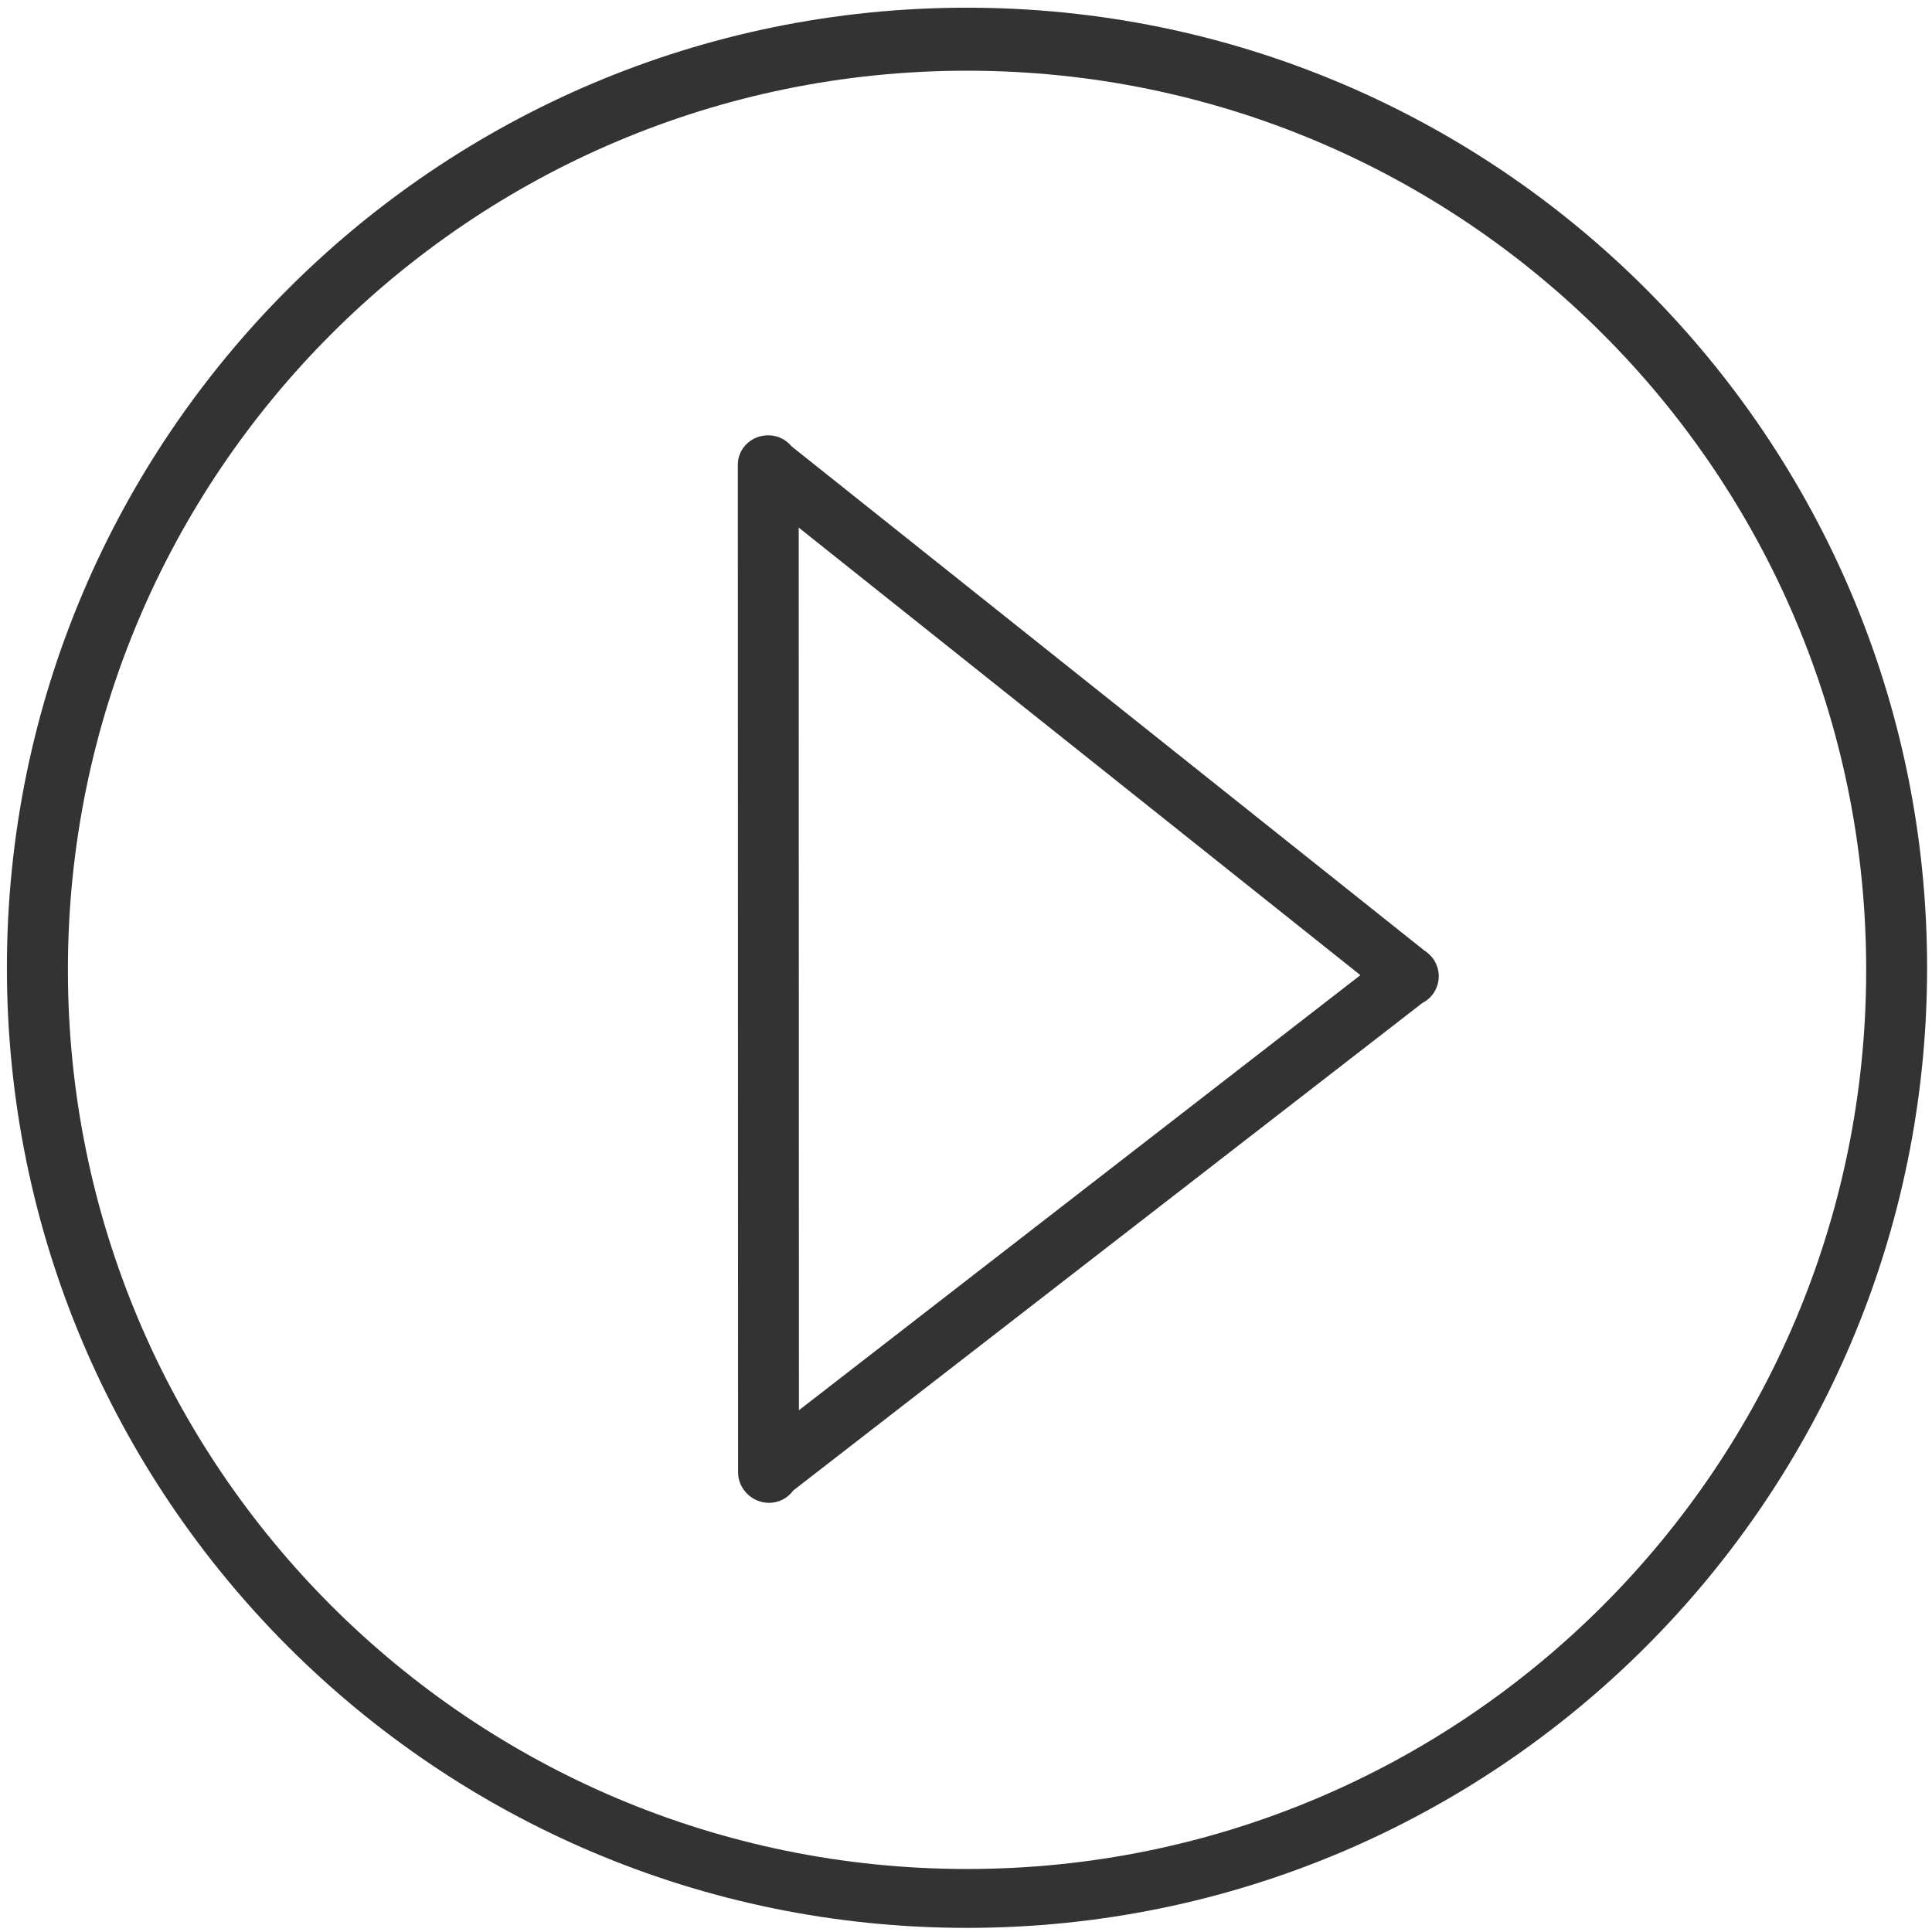
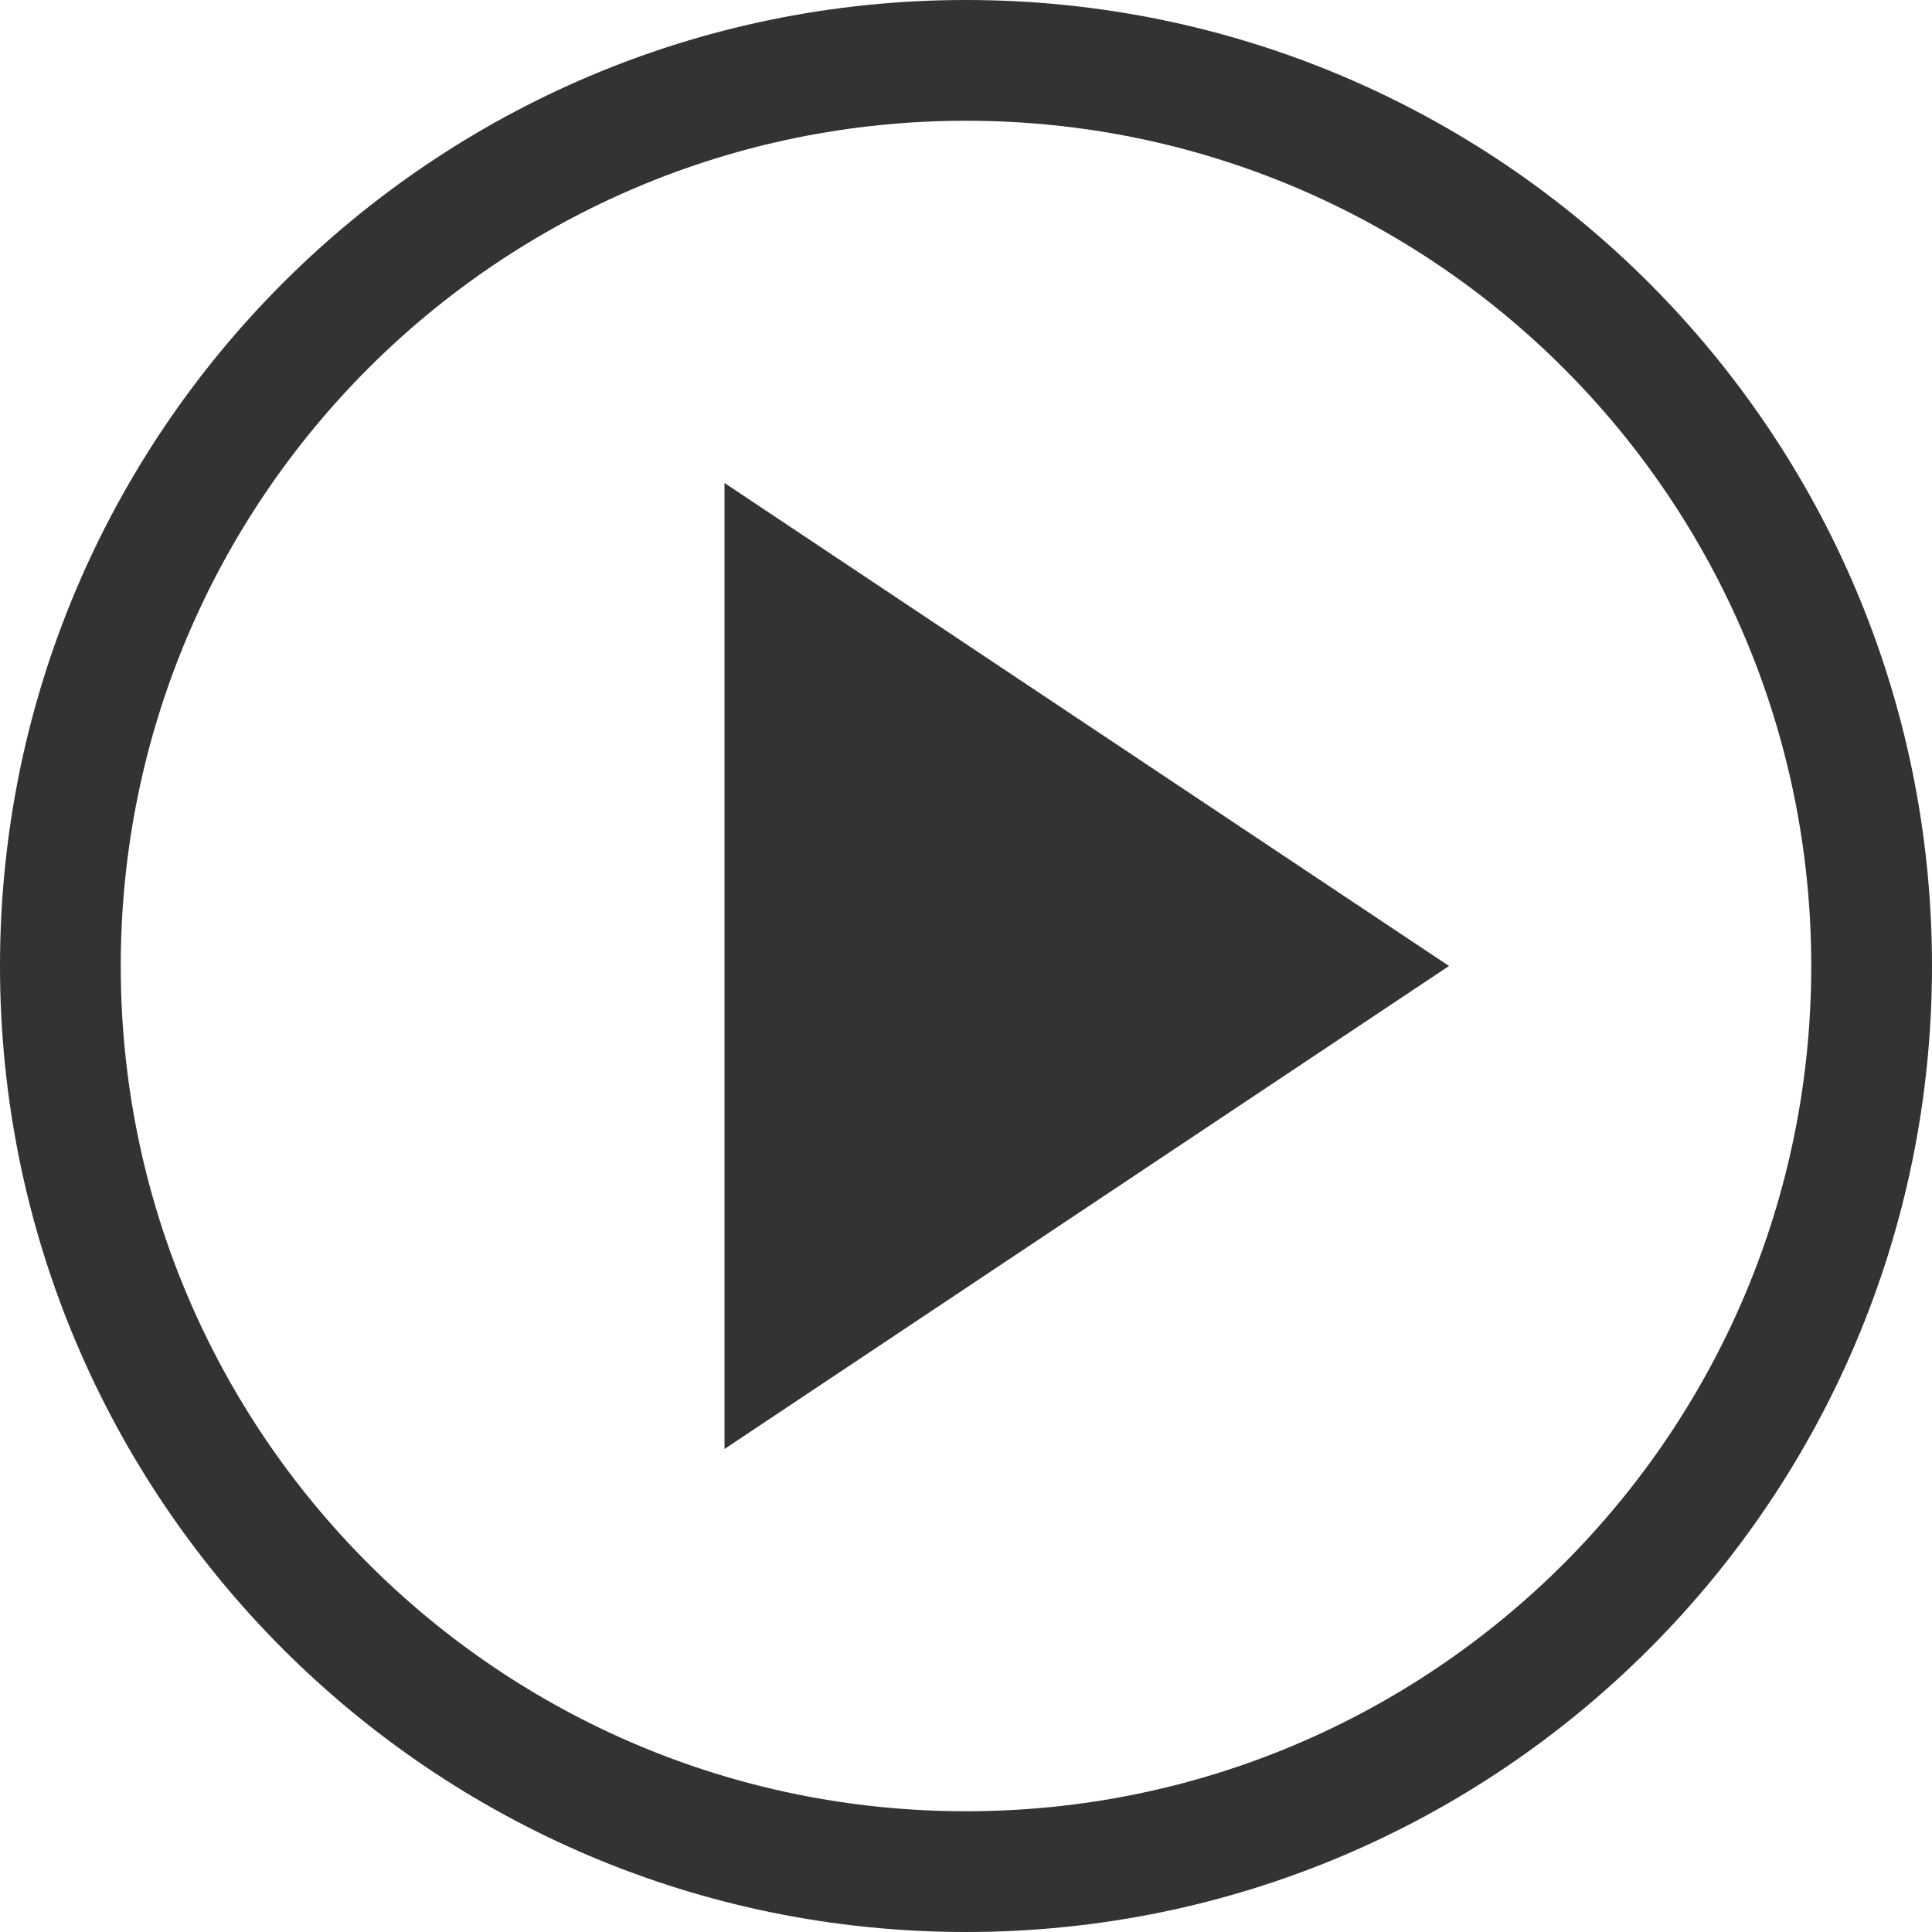
<svg xmlns="http://www.w3.org/2000/svg" class="icon" width="200px" height="200.00px" viewBox="0 0 1024 1024" version="1.1">
-   <path fill="#333333" d="M757.684 506c-0.017-0.018-0.032-0.038-0.049-0.055-0.901-0.91-1.89-1.672-2.929-2.319L419.641 236.643c-2.955-3.592-7.422-5.898-12.414-5.925-8.836-0.047-16.214 6.833-16.166 15.67l0.134 534.06c0.047 8.837 7.504 16.041 16.34 16.089 5.331 0.028 10.028-2.564 12.917-6.558l333.461-258.394c1.467-0.742 2.846-1.718 4.07-2.953 6.115-6.186 6.115-16.208 0-22.393L757.684 506zM423.45 747.449l-0.118-467.817 297.709 237.218L423.45 747.449zM512.523 4.078c-281.035 0-508.867 227.824-508.867 508.867 0 281.044 227.832 508.868 508.867 508.868 281.045 0 508.876-227.824 508.876-508.868C1021.399 231.901 793.567 4.078 512.523 4.078zM512.555 990.606c-263.195 0-476.564-213.361-476.564-476.565 0-263.196 213.369-476.565 476.564-476.565S989.12 250.846 989.12 514.041C989.12 777.245 775.751 990.606 512.555 990.606z" />
+   <path fill="#333333" d="M512 0C229.248 0 0 229.248 0 512s229.248 512 512 512 512-229.248 512-512S794.752 0 512 0zM512 960c-247.424 0-448-200.576-448-448s200.576-448 448-448 448 200.576 448 448S759.424 960 512 960zM384 256 768 512 384 768Z" />
</svg>
